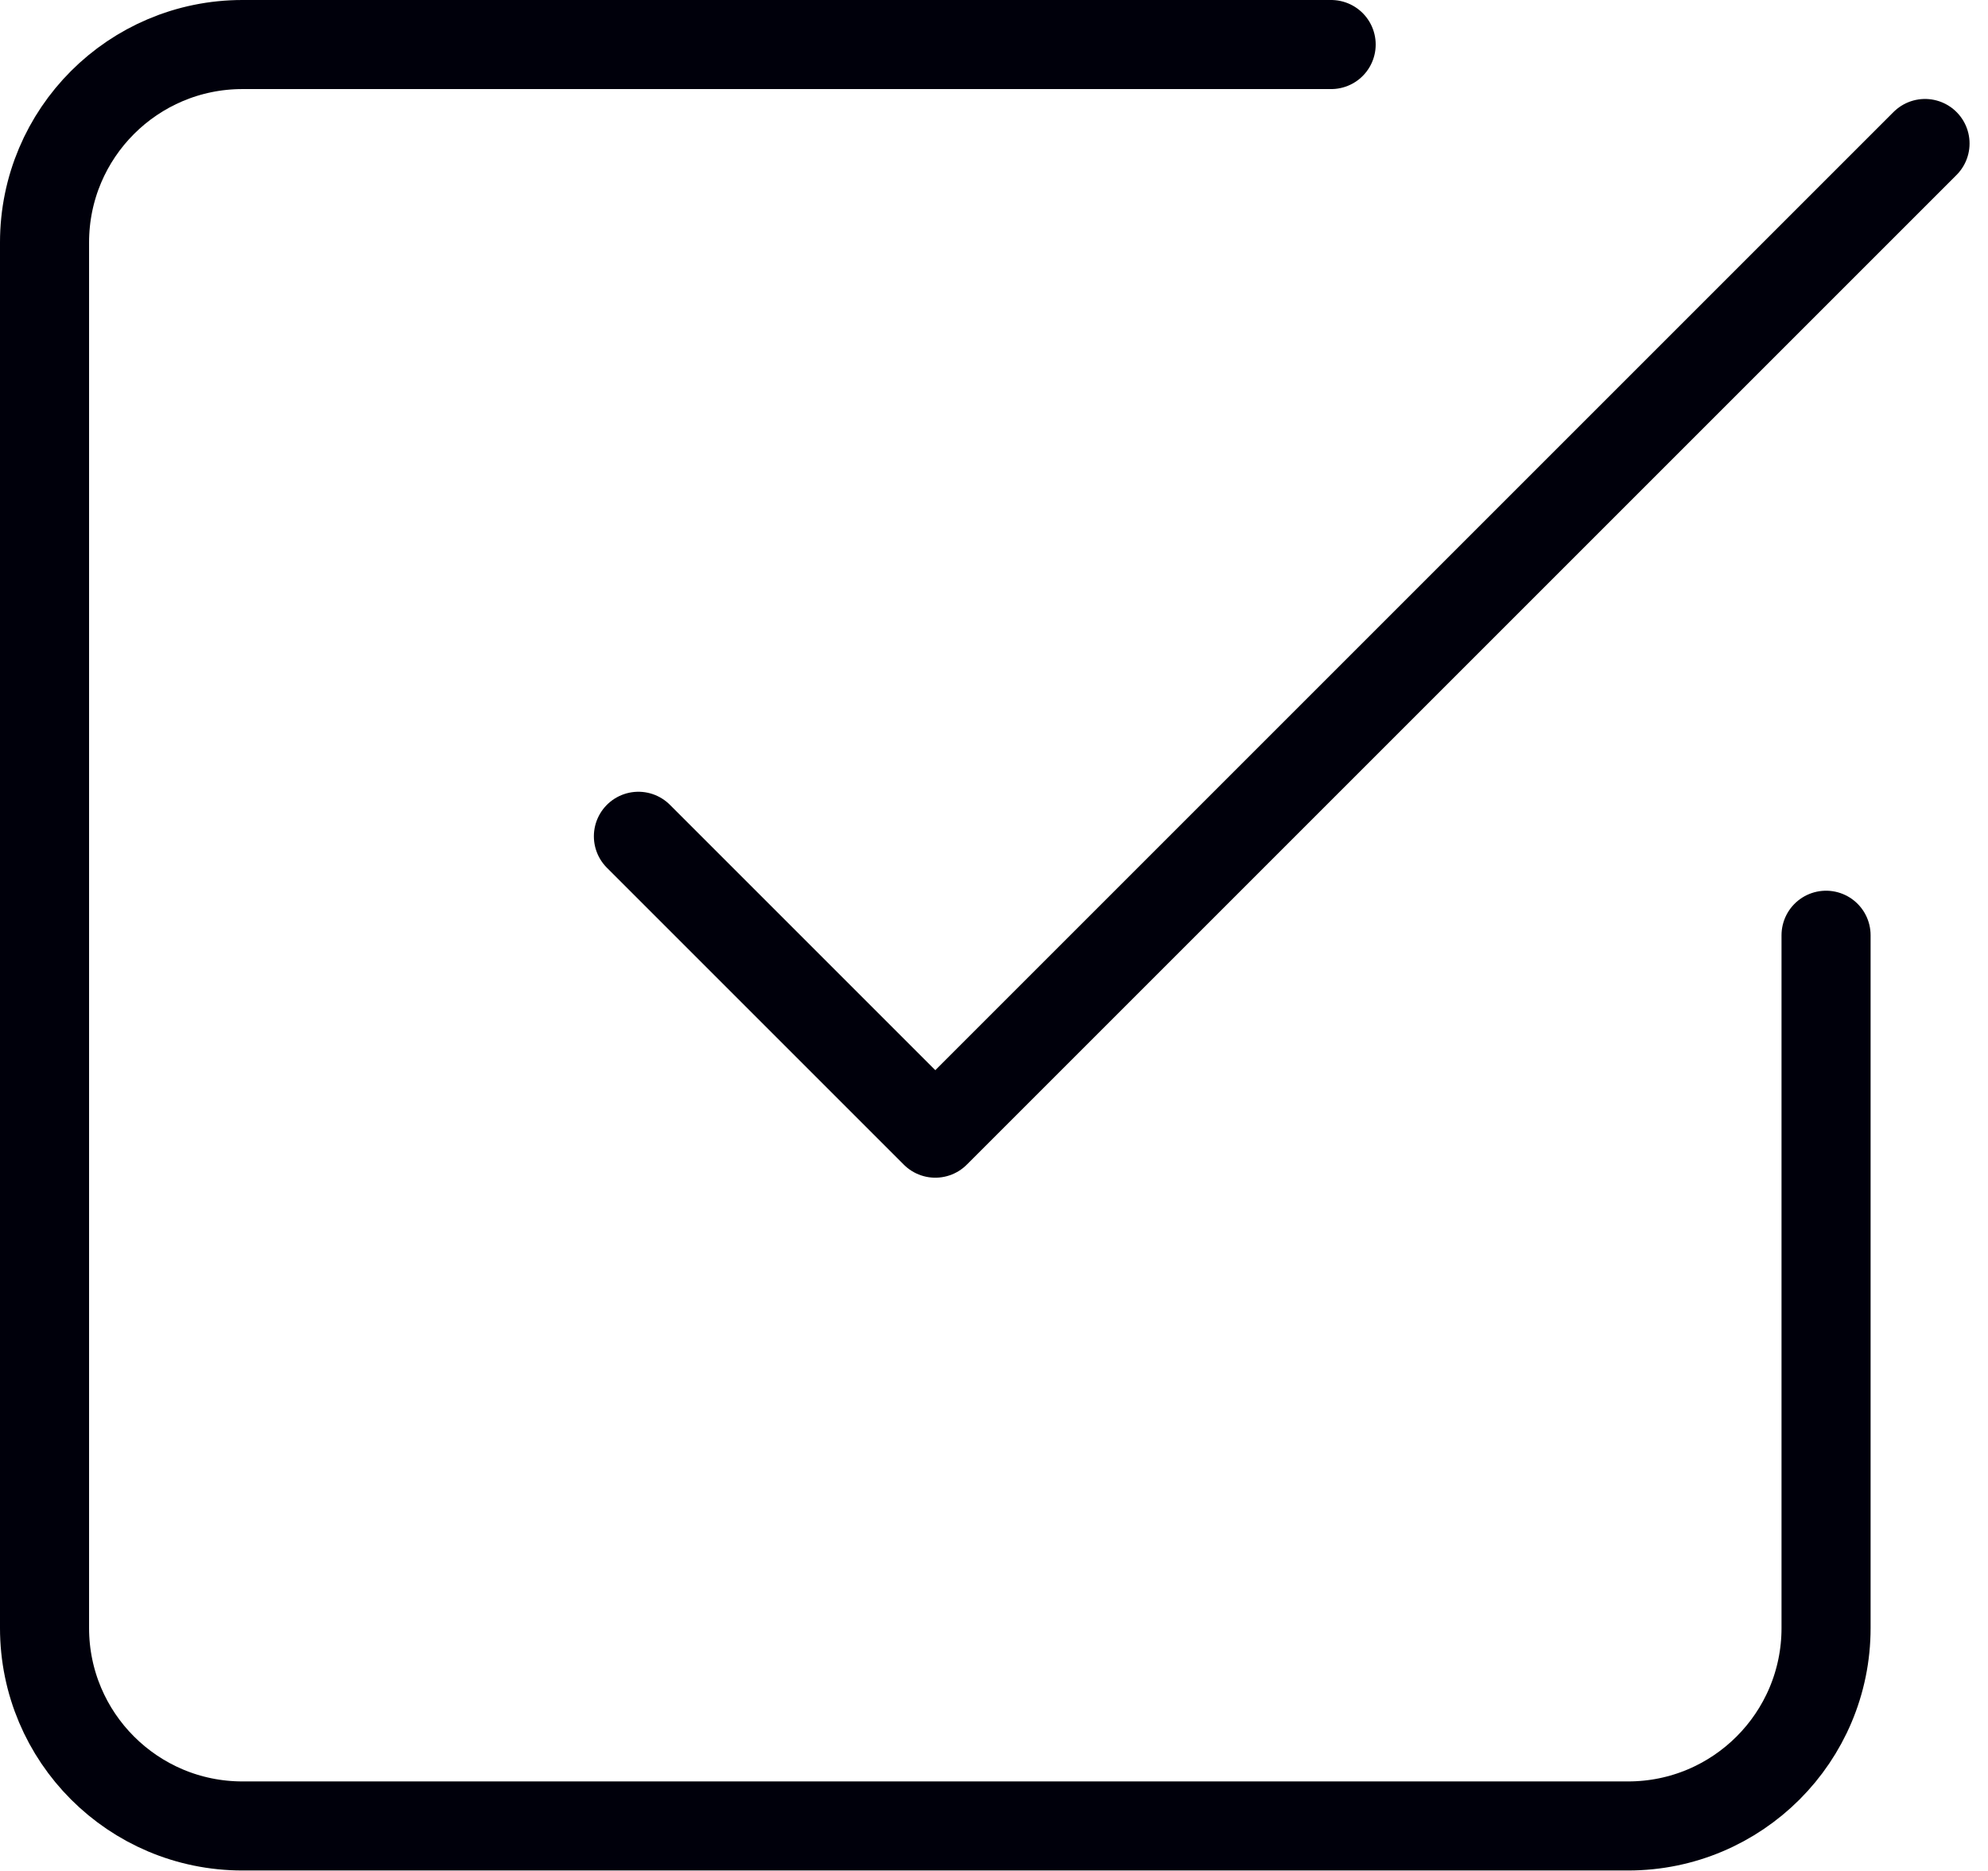
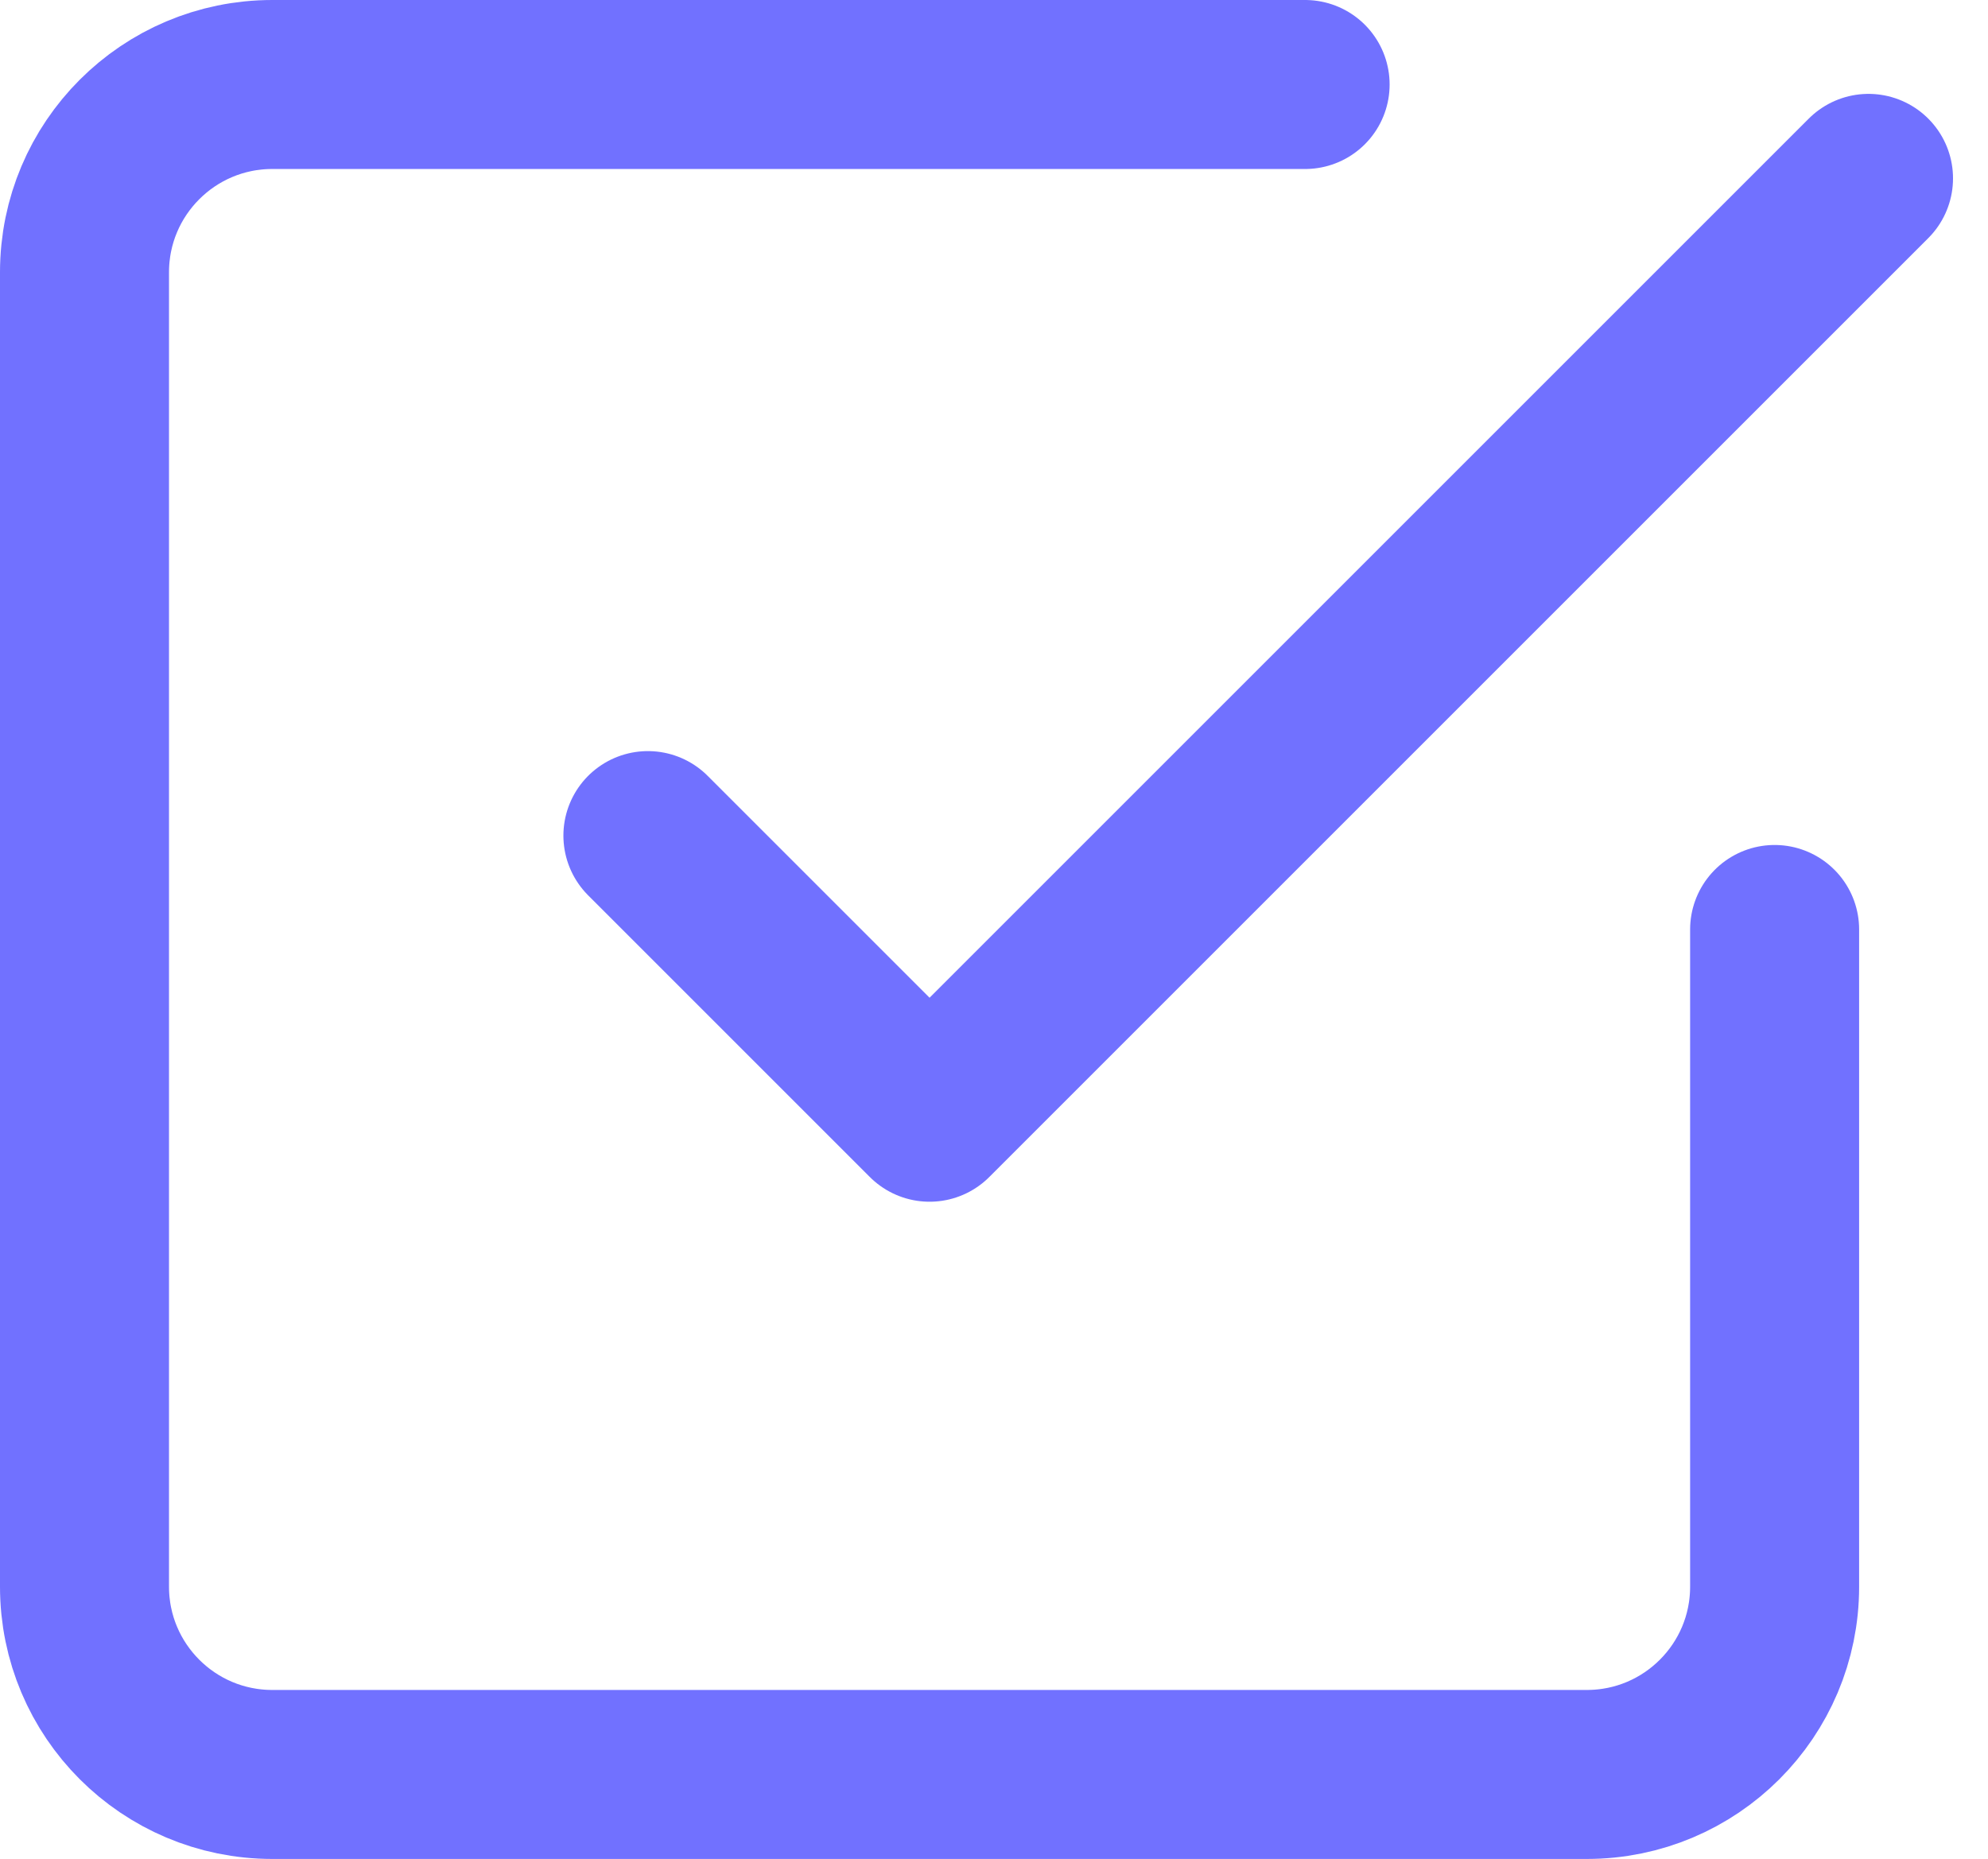
- <svg xmlns="http://www.w3.org/2000/svg" width="22.318" height="21" viewBox="0 0 22.318 21">
-   <g id="check-square" transform="translate(-2.5 -2.5)">
-     <path id="Path_14" data-name="Path 14" d="M9,11.778l3.333,3.333L23.444,4" transform="translate(0.667 0.111)" fill="none" stroke="#00000b" stroke-linecap="round" stroke-linejoin="round" stroke-width="1" />
-     <path id="Path_15" data-name="Path 15" d="M23,13v7.778A2.222,2.222,0,0,1,20.778,23H5.222A2.222,2.222,0,0,1,3,20.778V5.222A2.222,2.222,0,0,1,5.222,3H17.444" transform="translate(0 0)" fill="none" stroke="#00000b" stroke-linecap="round" stroke-linejoin="round" stroke-width="1" />
+ <svg xmlns="http://www.w3.org/2000/svg" width="23.525" height="22" viewBox="0 0 23.525 22">
+   <g id="check-square" transform="translate(-2 -2)">
+     <path id="Path_14" data-name="Path 14" d="M9,11.778l3.333,3.333L23.444,4" transform="translate(0.667 0.111)" fill="none" stroke="#7171ff" stroke-linecap="round" stroke-linejoin="round" stroke-width="2" />
+     <path id="Path_15" data-name="Path 15" d="M23,13v7.778A2.222,2.222,0,0,1,20.778,23H5.222A2.222,2.222,0,0,1,3,20.778V5.222A2.222,2.222,0,0,1,5.222,3H17.444" transform="translate(0 0)" fill="none" stroke="#7171ff" stroke-linecap="round" stroke-linejoin="round" stroke-width="2" />
  </g>
</svg>
